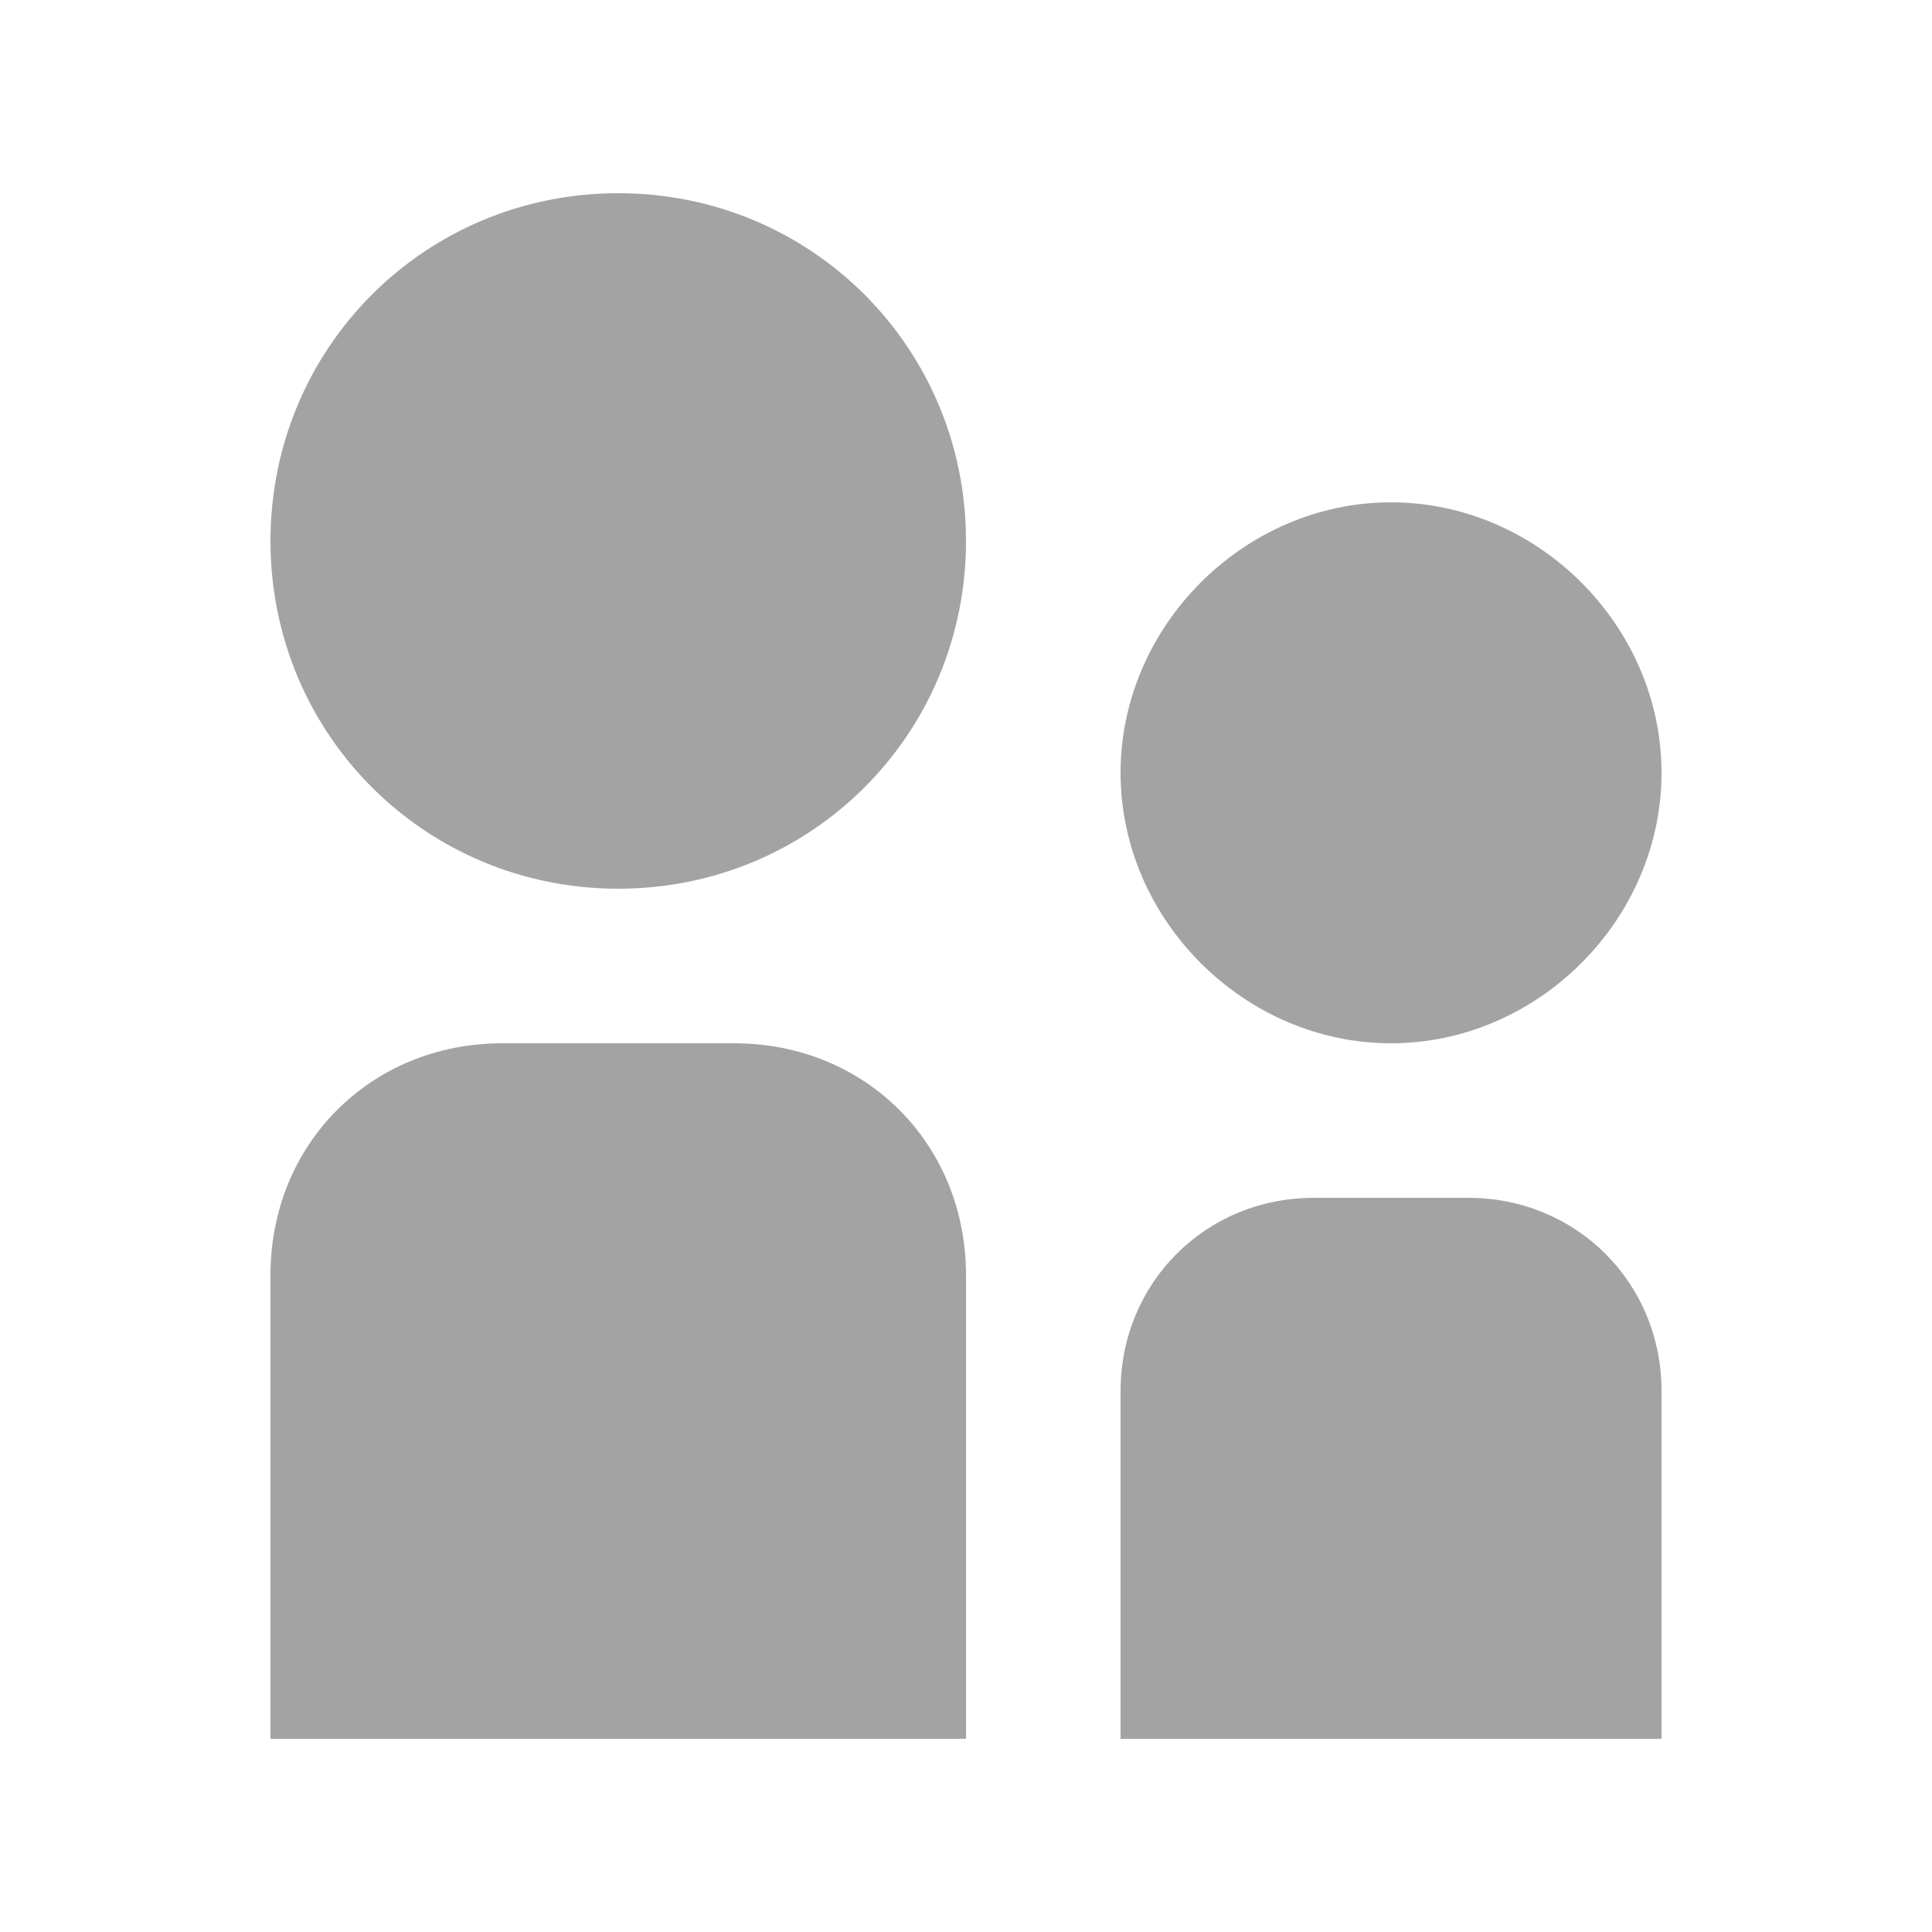
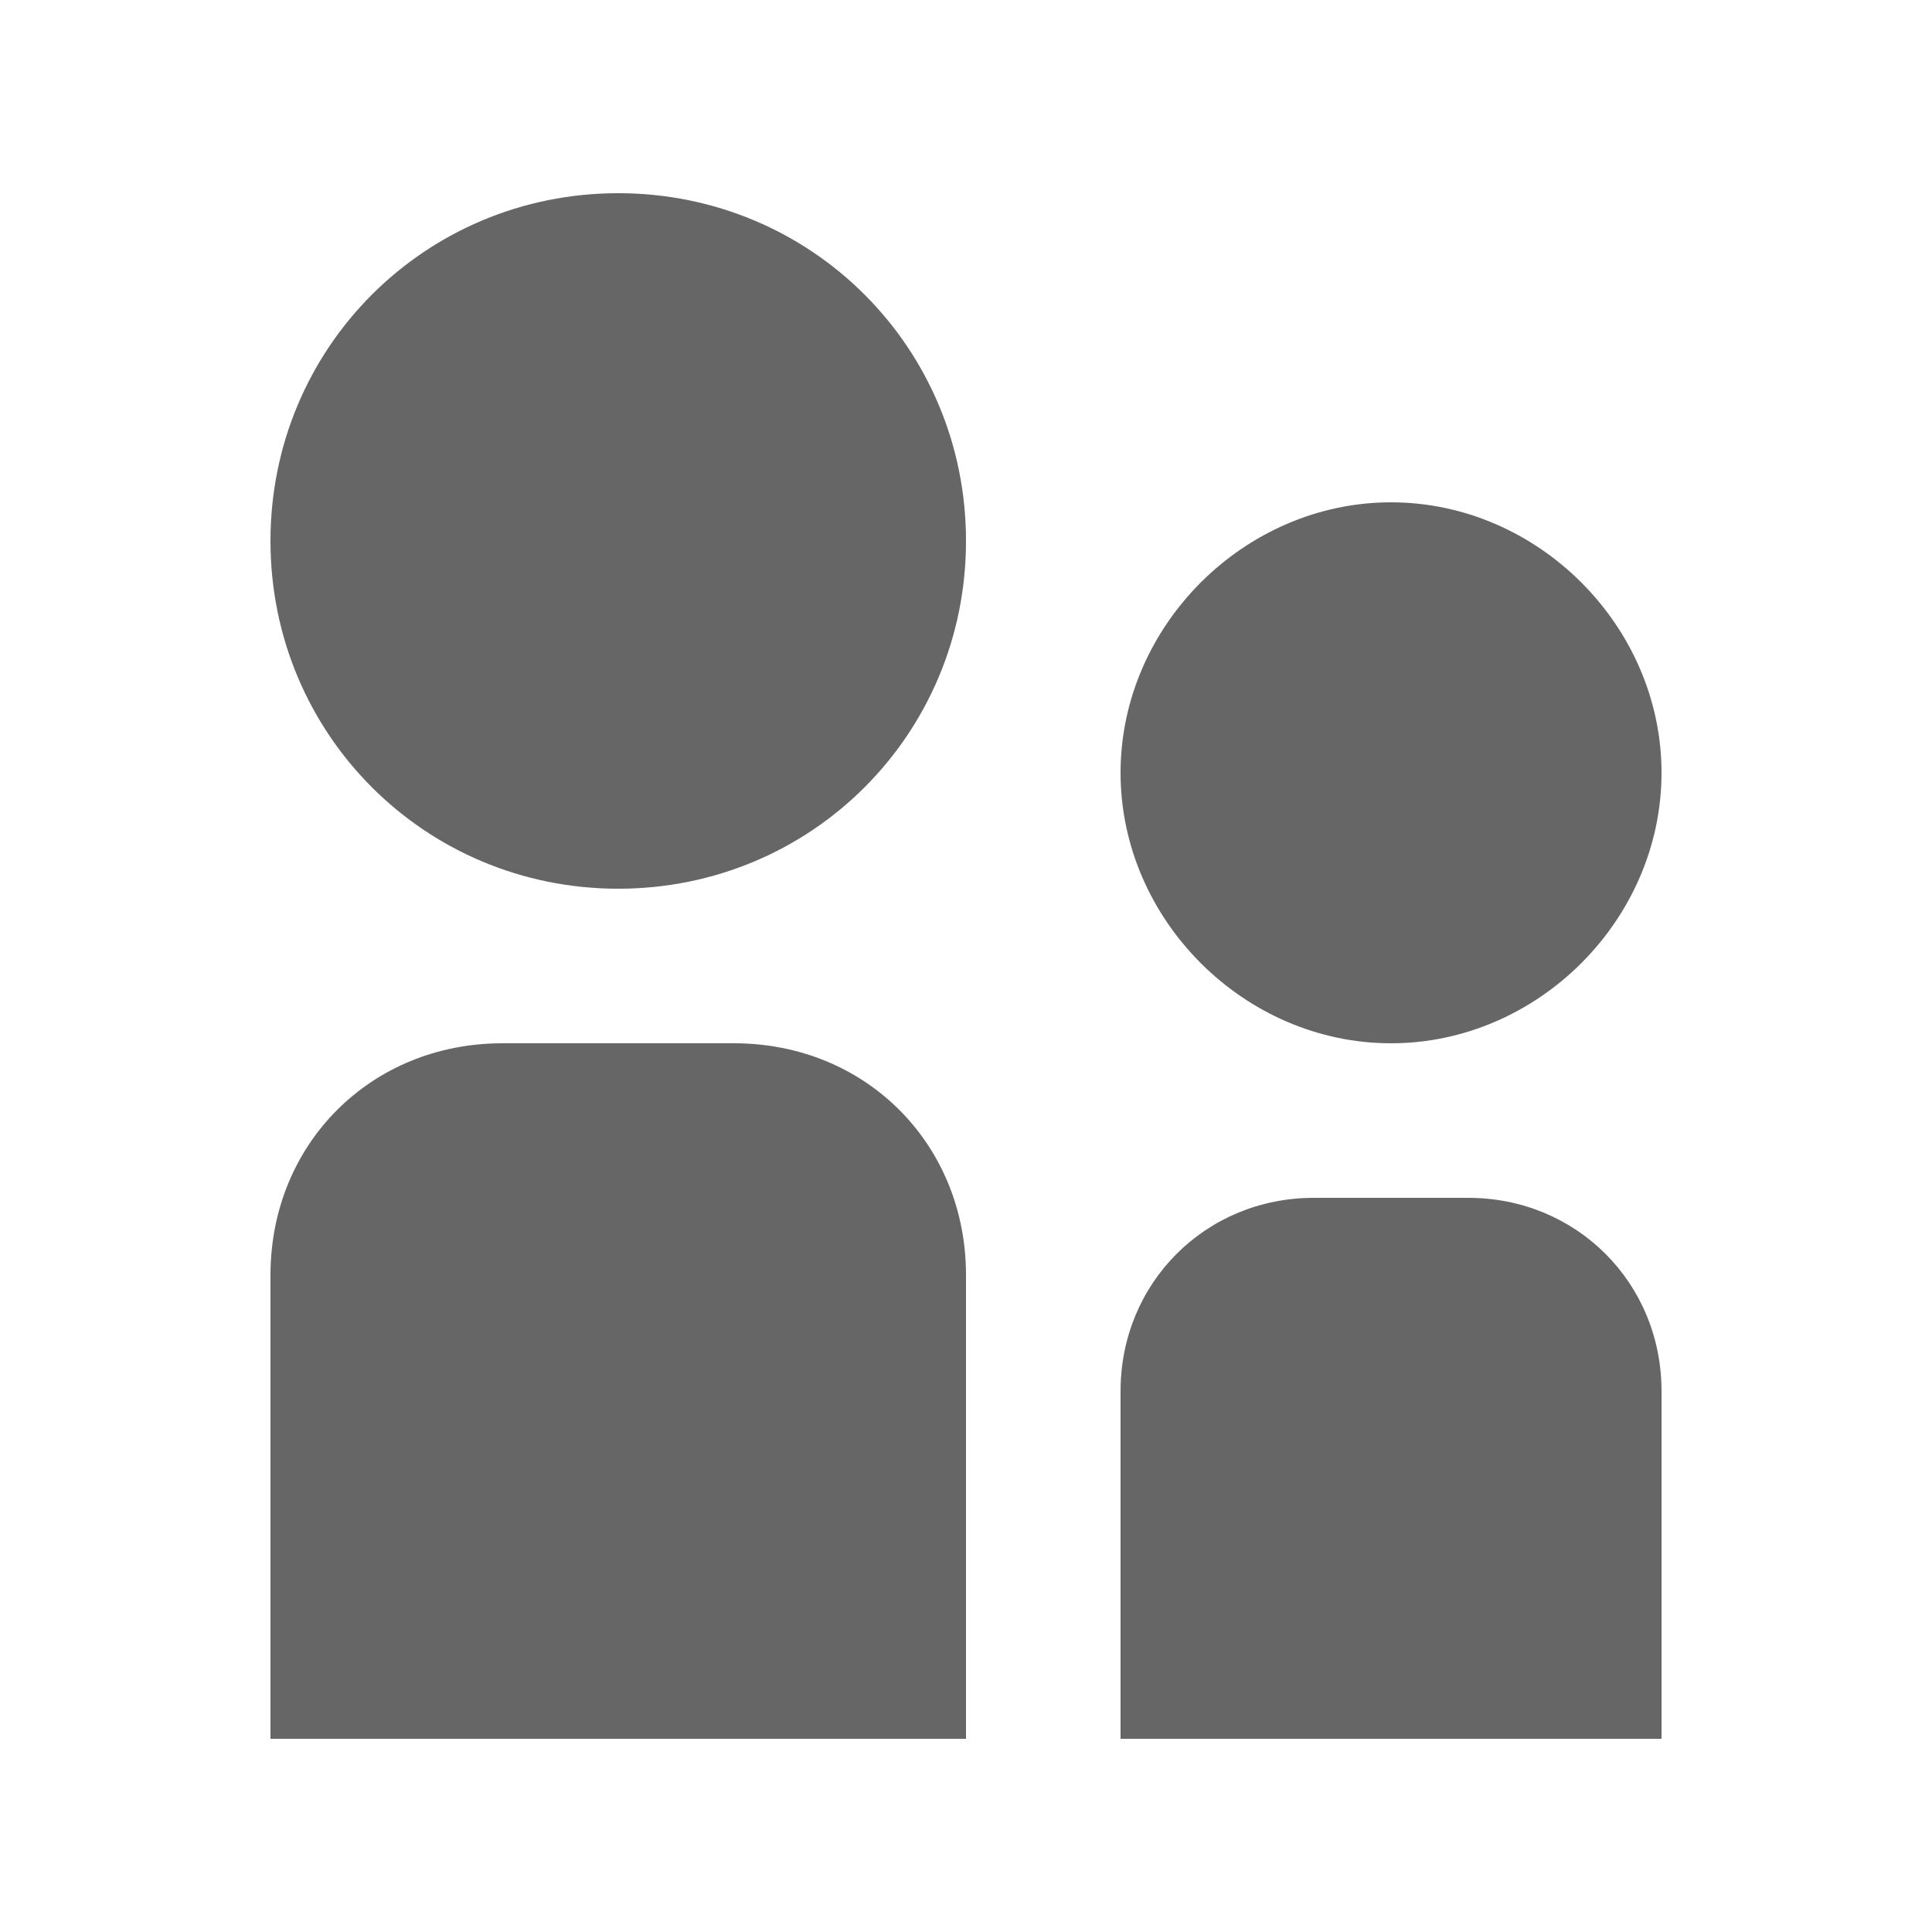
<svg xmlns="http://www.w3.org/2000/svg" width="25" height="25" viewBox="0 0 25 25" fill="none">
-   <path d="M12.5 16.5V22.5H3.5V16.5C3.5 14.8 4.8 13.5 6.5 13.5H9.5C11.2 13.5 12.5 14.8 12.5 16.5ZM18 13.5C19.9 13.5 21.5 11.9 21.5 10C21.5 8.1 19.9 6.5 18 6.5C16.1 6.5 14.5 8.1 14.5 10C14.5 11.9 16.1 13.5 18 13.5ZM19 15.5H17C15.6 15.5 14.5 16.6 14.5 18V22.5H21.5V18C21.5 16.6 20.4 15.5 19 15.5ZM8 2.5C5.5 2.5 3.5 4.5 3.5 7C3.5 9.5 5.5 11.5 8 11.5C10.5 11.5 12.5 9.5 12.5 7C12.5 4.5 10.5 2.5 8 2.5Z" fill="#666666" fill-opacity="0.6" />
+   <path d="M12.5 16.5V22.5H3.5V16.5C3.5 14.8 4.8 13.5 6.5 13.5H9.5C11.2 13.5 12.5 14.8 12.5 16.5ZM18 13.5C19.9 13.5 21.5 11.9 21.5 10C21.5 8.1 19.9 6.5 18 6.5C16.1 6.5 14.5 8.1 14.5 10C14.5 11.9 16.1 13.5 18 13.5ZM19 15.5H17C15.6 15.5 14.5 16.6 14.5 18V22.5H21.5V18C21.5 16.6 20.4 15.5 19 15.5ZM8 2.5C5.5 2.5 3.5 4.5 3.5 7C3.5 9.5 5.5 11.5 8 11.5C10.5 11.5 12.5 9.5 12.5 7C12.5 4.5 10.5 2.5 8 2.5Z" fill="#666666" />
</svg>
